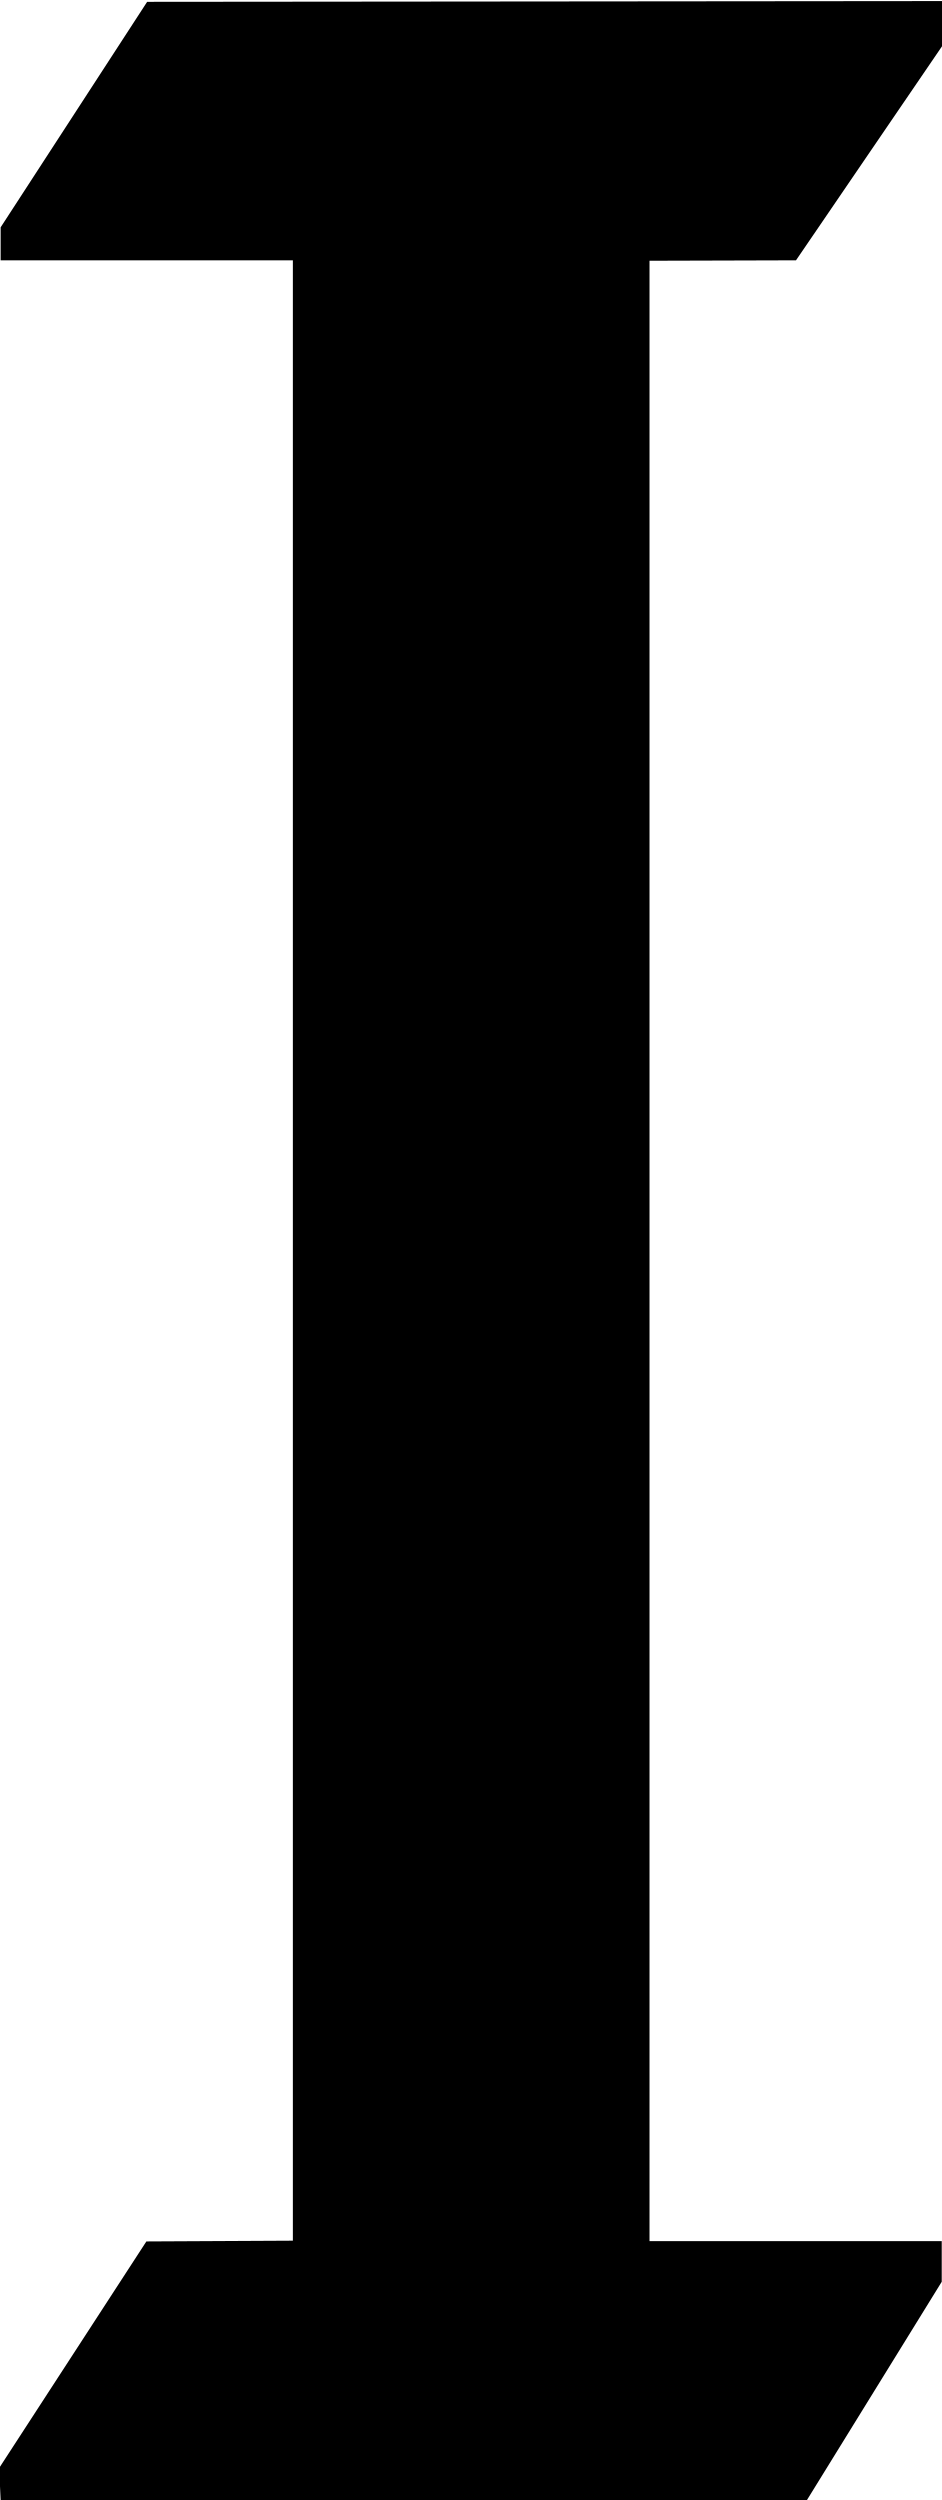
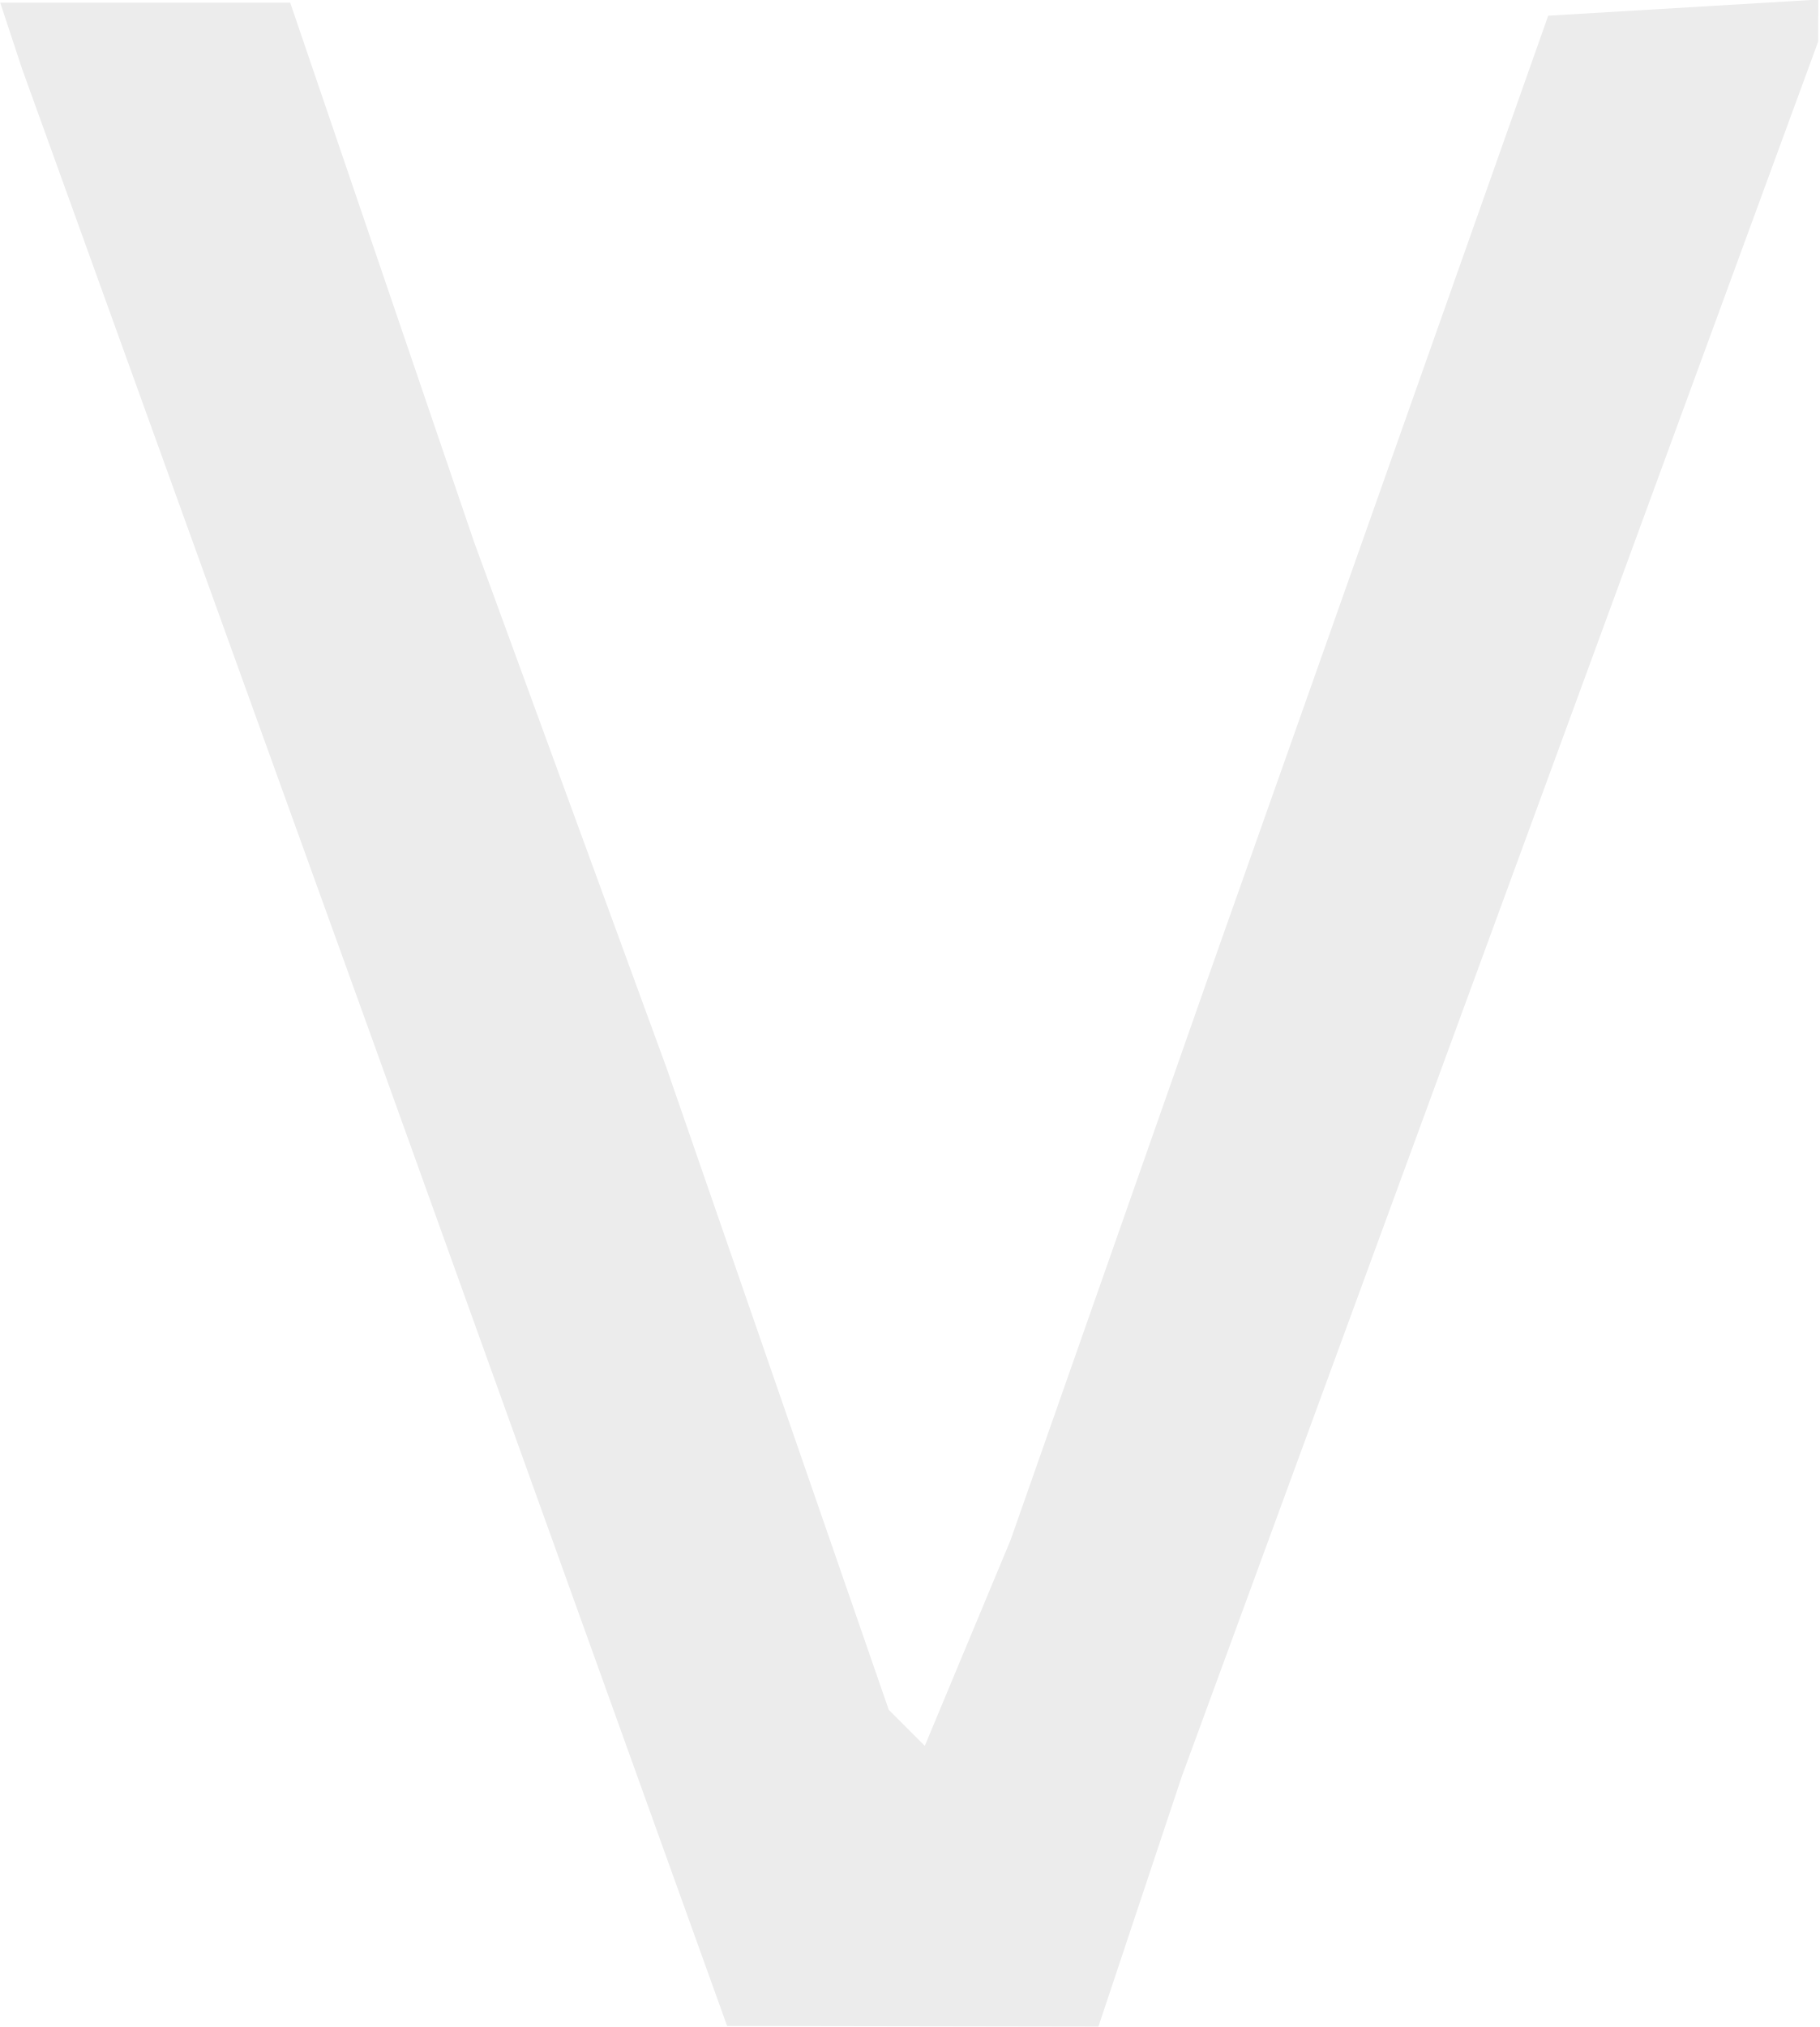
- <svg xmlns="http://www.w3.org/2000/svg" width="2.455mm" height="6.519mm" viewBox="0 0 2.455 6.519" version="1.1" id="svg1">
+ <svg xmlns="http://www.w3.org/2000/svg" width="5.86mm" height="6.528mm" viewBox="0 0 5.86 6.528" version="1.1" id="svg1">
  <defs id="defs1" />
-   <g id="layer1" transform="translate(-93.13333,-138.9062)">
-     <path style="fill:#000000" d="m 93.133,145.382 v -0.043 l 0.191,-0.294 0.191,-0.294 0.191,-0.001 0.191,-0.001 v -2.582 -2.582 h -0.381 -0.381 v -0.043 -0.043 l 0.191,-0.294 0.191,-0.294 1.037,-0.001 1.037,-0.001 v 0.058 0.058 l -0.191,0.28 -0.191,0.28 -0.191,5.8e-4 -0.191,5.7e-4 v 2.582 2.582 h 0.381 0.381 v 0.053 0.053 l -0.176,0.285 -0.176,0.285 h -1.051 -1.051 z" id="path48" />
+   <g id="layer1" transform="translate(-102.6583,-148.9604)">
+     <path style="fill:#ececec" d="m 103.867,152.334 -1.138,-3.153 -0.035,-0.106 -0.035,-0.106 h 0.467 0.467 l 0.296,0.868 0.296,0.868 0.31,0.847 0.31,0.847 0.358,1.034 0.358,1.034 0.058,0.058 0.058,0.058 0.138,-0.331 0.138,-0.331 0.327,-0.931 0.327,-0.931 0.539,-1.524 0.539,-1.524 0.435,-0.026 0.435,-0.026 -3.4e-4,0.068 -3.5e-4,0.068 -1.025,2.794 -1.025,2.794 -0.134,0.402 -0.134,0.402 -0.598,-9.8e-4 -0.598,-9.9e-4 z" id="path49" />
  </g>
</svg>
